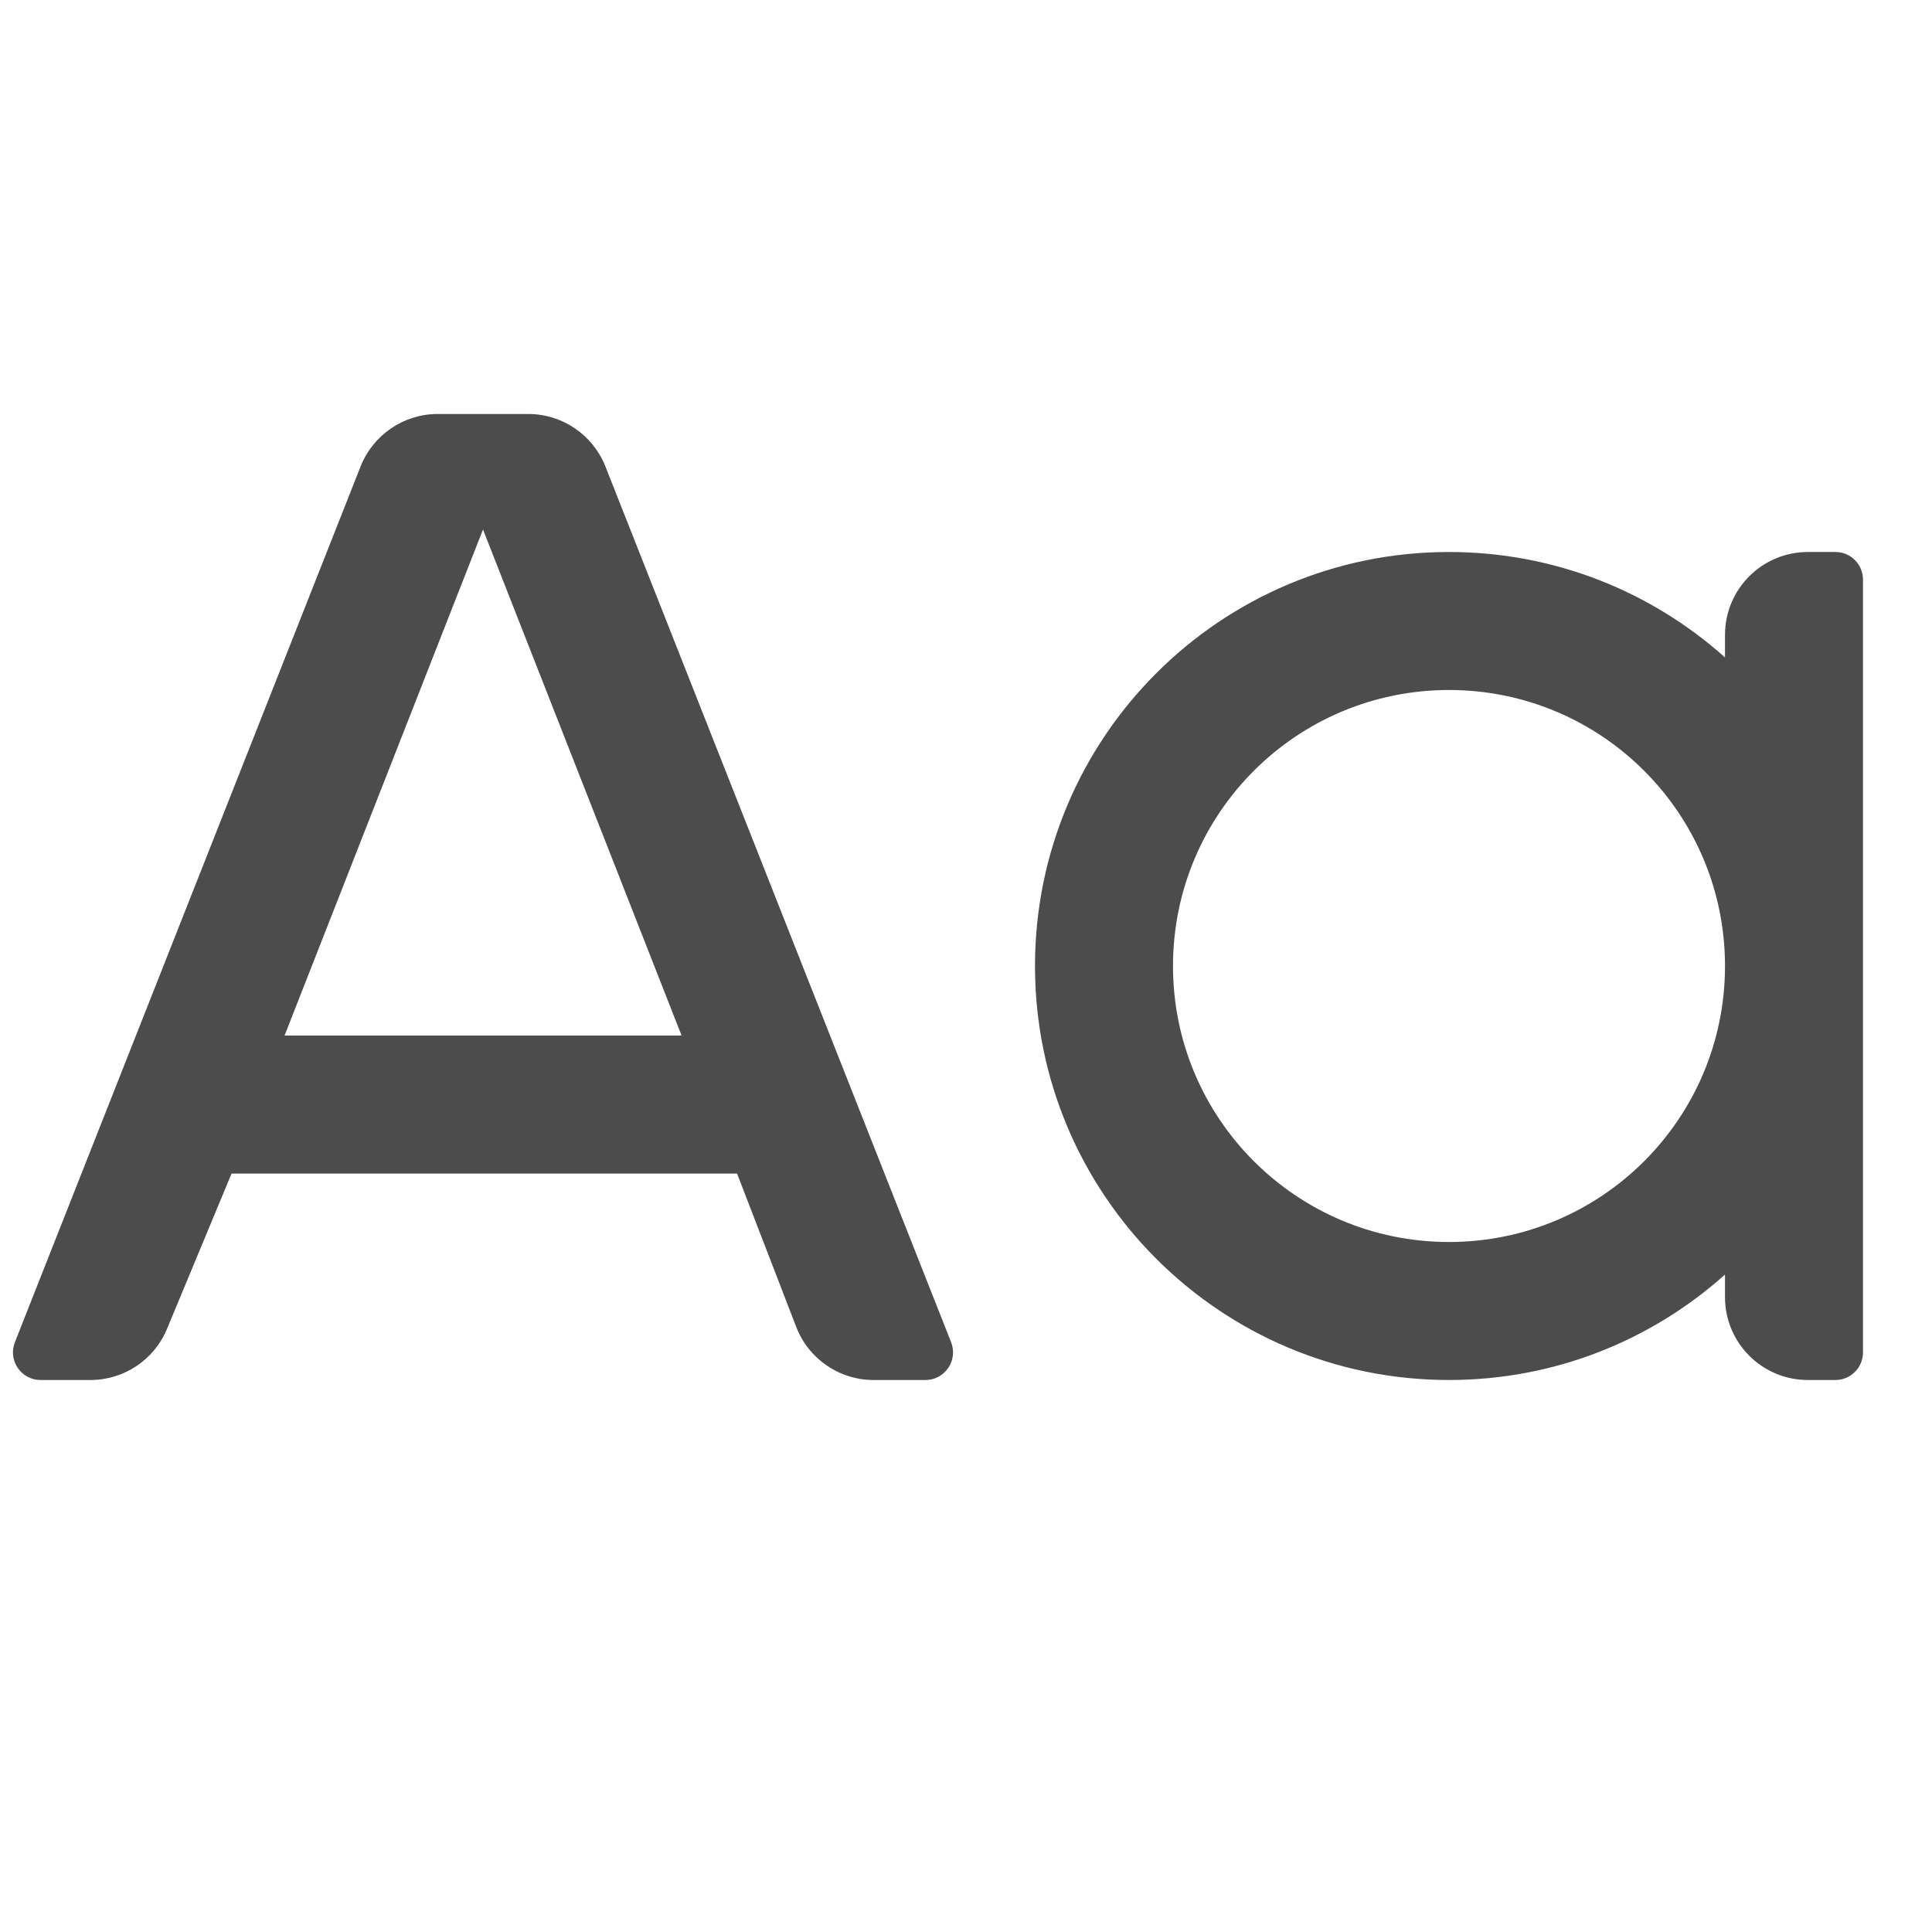
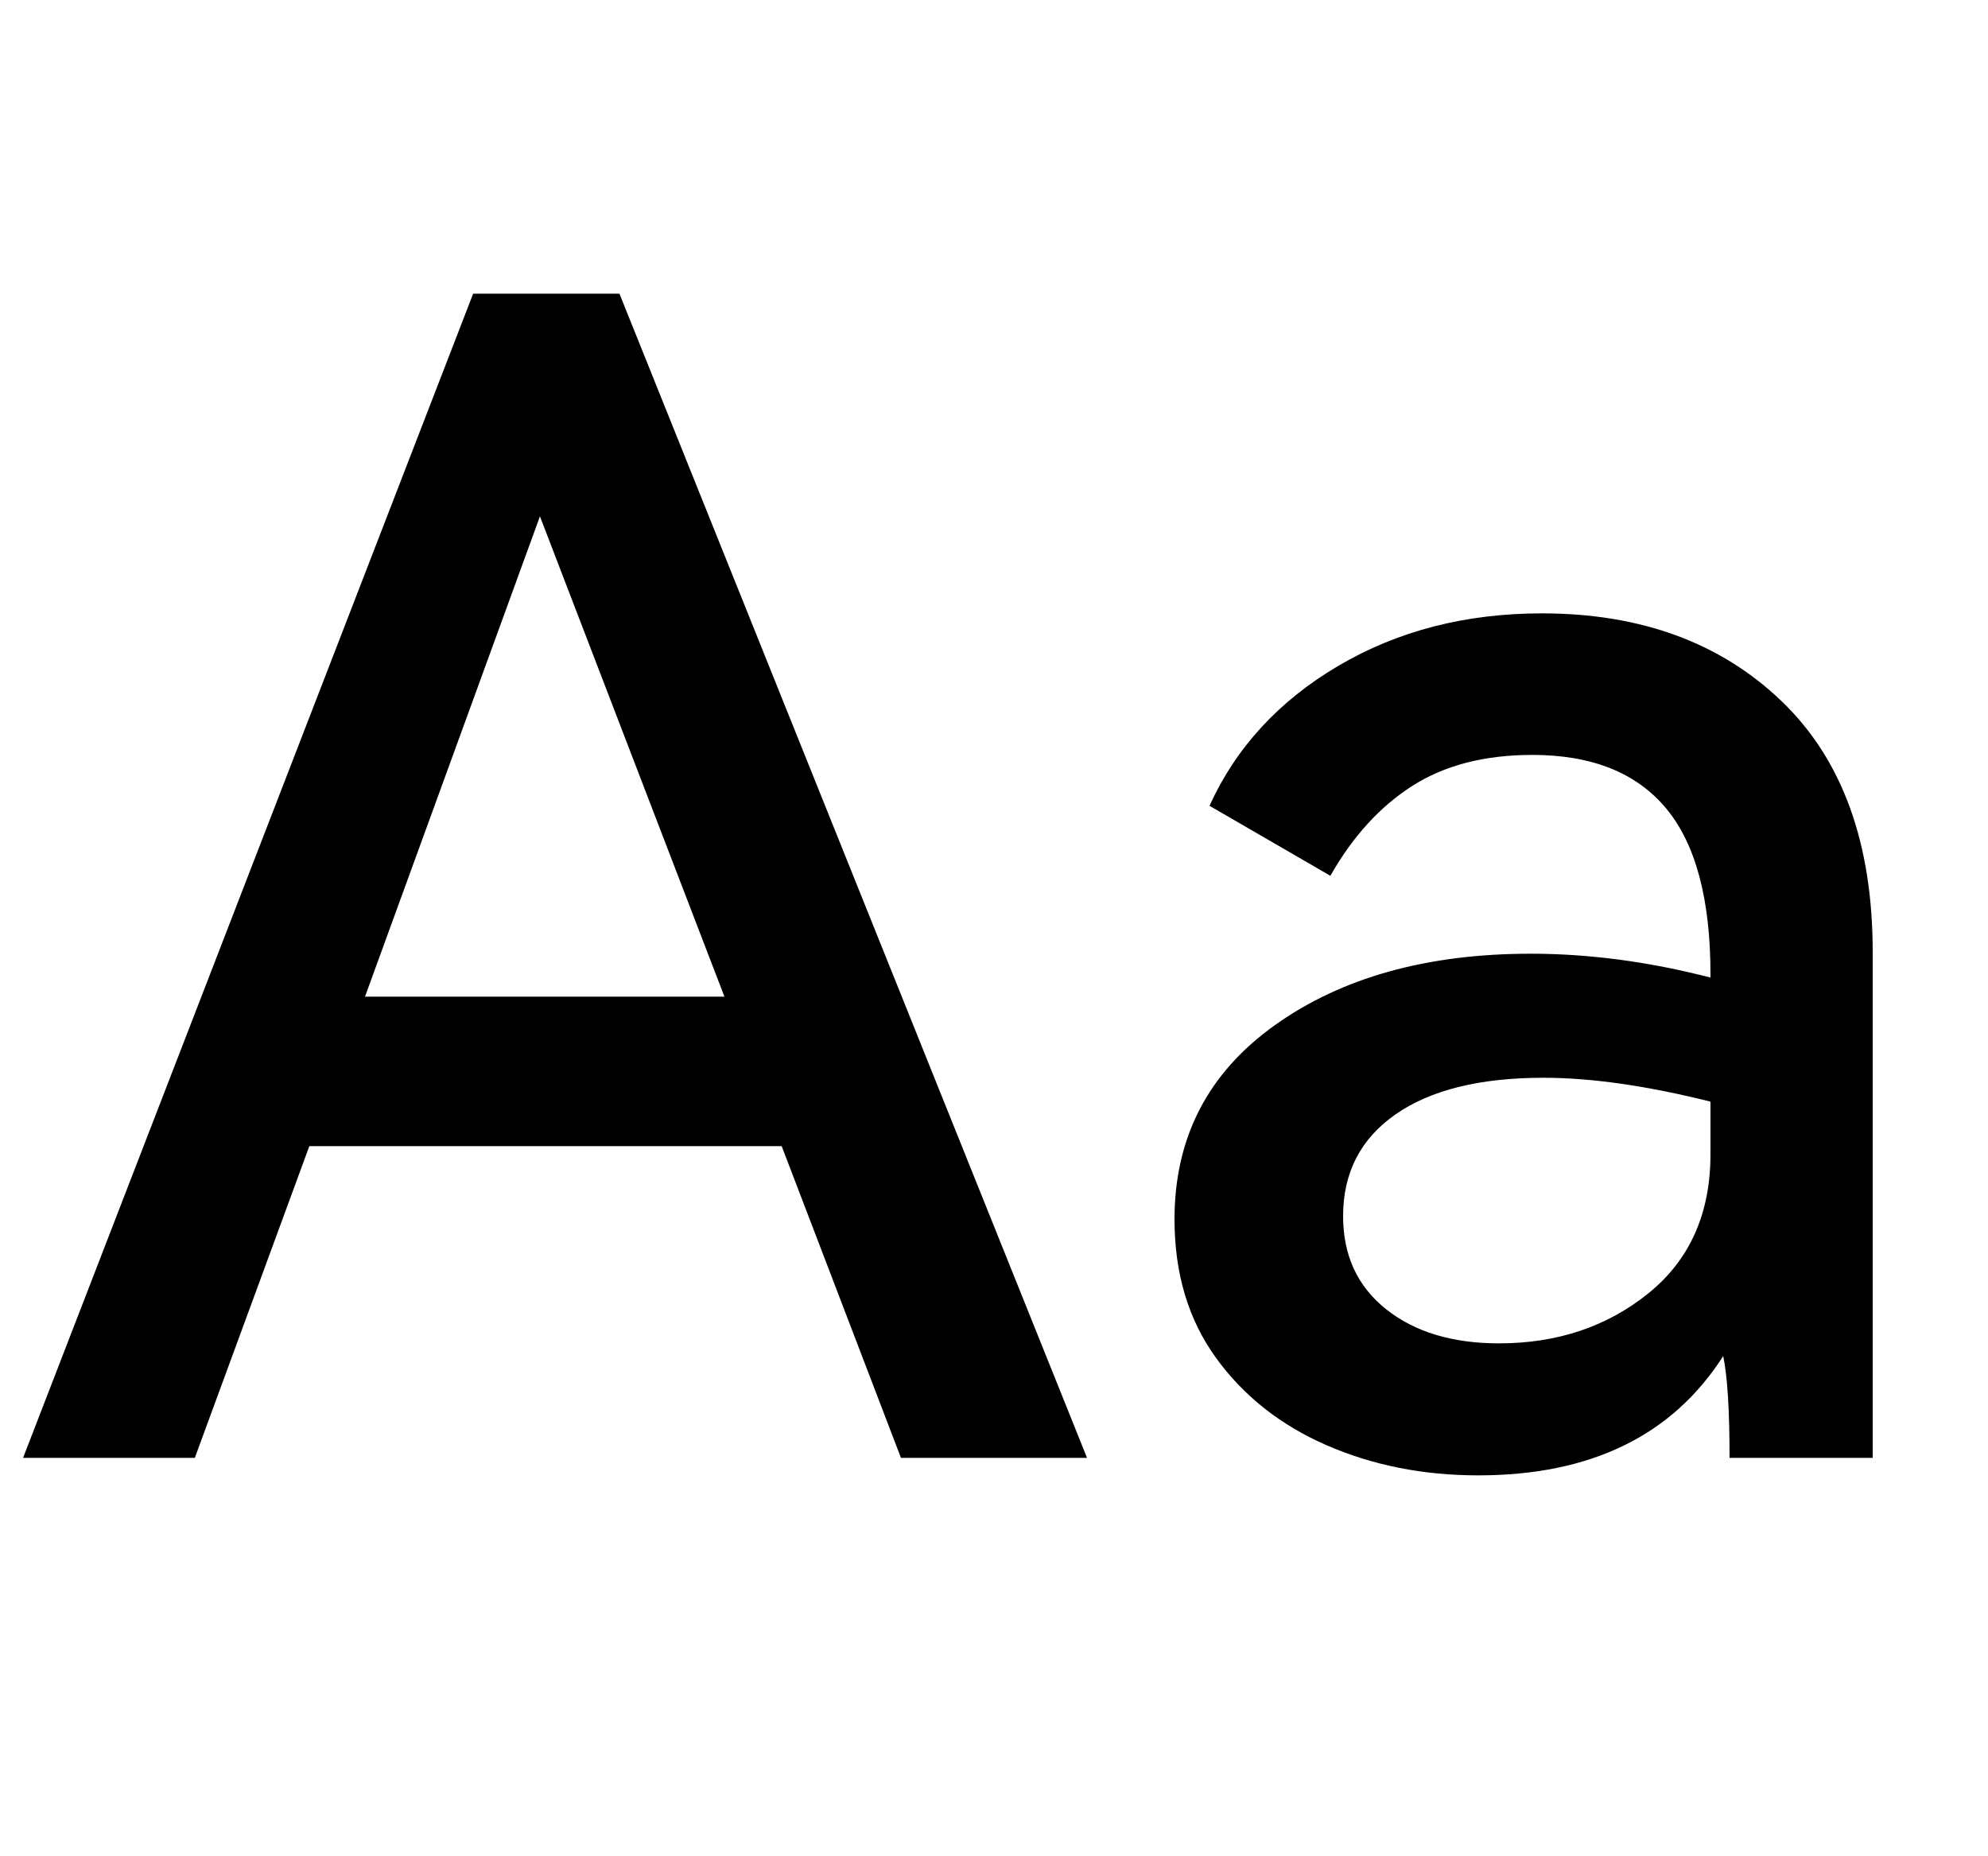
- <svg xmlns="http://www.w3.org/2000/svg" data-v-5059ea24="" width="14" height="14" viewBox="0 0 14 14" fill="none" tabindex="-1" opacity="0.7" class="mas-filter-item-icon transition" style="font-size: 14px; transform: rotate(0deg);">
-   <path fill-rule="evenodd" clip-rule="evenodd" d="M3.171 3C2.925 3 2.704 3.151 2.613 3.38L0.108 9.726C0.056 9.858 0.153 10 0.294 10H0.656C0.898 10 1.117 9.854 1.21 9.63L1.678 8.504H5.341L5.77 9.616C5.859 9.847 6.082 10 6.33 10H6.706C6.847 10 6.944 9.858 6.892 9.726L4.387 3.38C4.296 3.151 4.075 3 3.829 3H3.171ZM4.939 7.504L3.5 3.837L2.062 7.504H4.939Z" fill="currentcolor" />
-   <path fill-rule="evenodd" clip-rule="evenodd" d="M12.5 7C12.5 8.105 11.605 9 10.5 9C9.395 9 8.5 8.105 8.5 7C8.5 5.895 9.395 5 10.5 5C11.605 5 12.5 5.895 12.5 7ZM12.5 4.764C11.969 4.289 11.268 4 10.5 4C8.843 4 7.5 5.343 7.5 7C7.5 8.657 8.843 10 10.5 10C11.268 10 11.969 9.711 12.5 9.236V9.4C12.5 9.731 12.769 10 13.1 10H13.3C13.411 10 13.5 9.91 13.5 9.8V7V4.2C13.5 4.09 13.411 4 13.3 4H13.1C12.769 4 12.5 4.269 12.5 4.6V4.764Z" fill="currentcolor" />
+ <svg xmlns="http://www.w3.org/2000/svg" fill="none" version="1.1" width="15" height="14" viewBox="0 0 15 14">
+   <g>
+     <path d="M4.674,2.216L8.202,11L6.798,11L5.898,8.648L2.334,8.648L1.47,11L0.174,11L3.57,2.216L4.674,2.216ZM5.466,7.52L4.074,3.896L2.754,7.52L5.466,7.52ZM11.634,4.628Q12.75,4.628,13.44,5.288Q14.13,5.948,14.13,7.184L14.13,11L13.05,11Q13.05,10.46,13.002,10.232Q12.426,11.132,11.154,11.132Q10.53,11.132,10.008,10.904Q9.486,10.676,9.174,10.244Q8.862,9.812,8.862,9.2Q8.862,8.276,9.618,7.736Q10.374,7.196,11.55,7.196Q12.21,7.196,12.906,7.376L12.906,7.352Q12.906,6.5,12.57,6.098Q12.234,5.696,11.562,5.696Q11.022,5.696,10.656,5.93Q10.29,6.164,10.038,6.608L9.126,6.08Q9.426,5.42,10.098,5.024Q10.77,4.628,11.634,4.628ZM12.906,8.312Q12.186,8.132,11.646,8.132Q10.926,8.132,10.53,8.408Q10.134,8.684,10.134,9.176Q10.134,9.62,10.458,9.878Q10.782,10.136,11.31,10.136Q11.97,10.136,12.438,9.758Q12.906,9.38,12.906,8.708L12.906,8.312Z" fill="#000000" fill-opacity="1" />
+   </g>
</svg>
